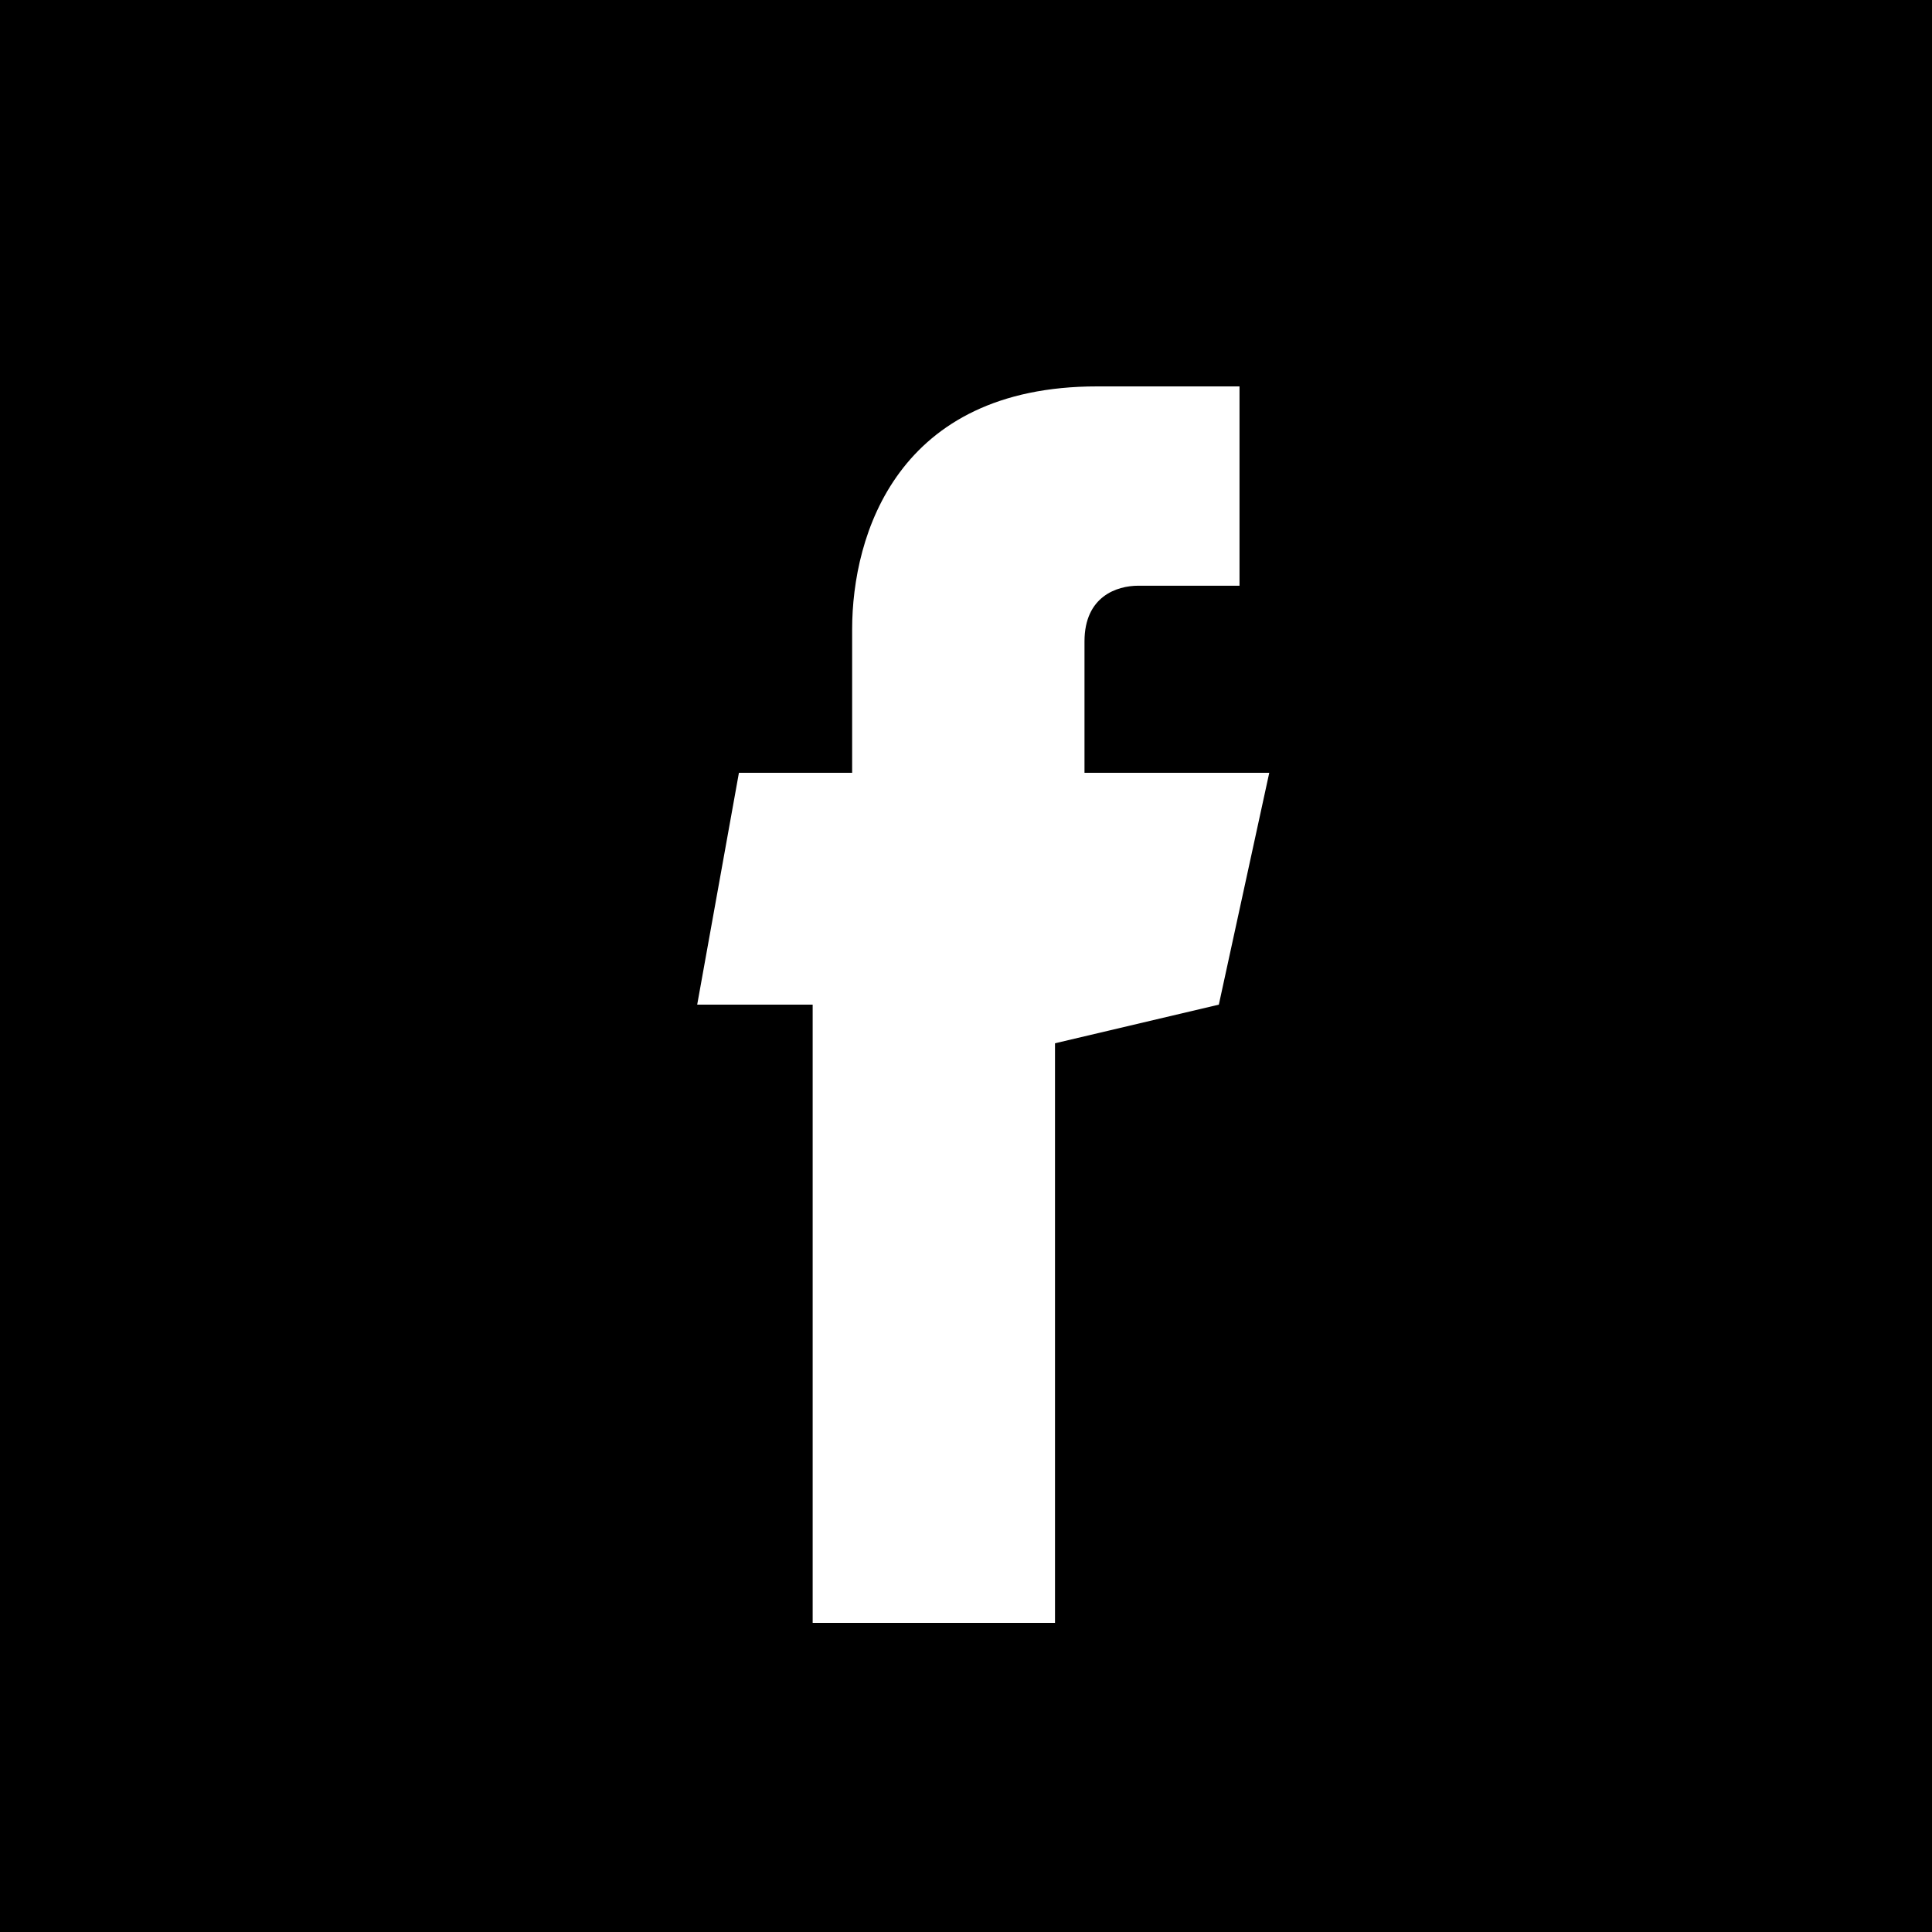
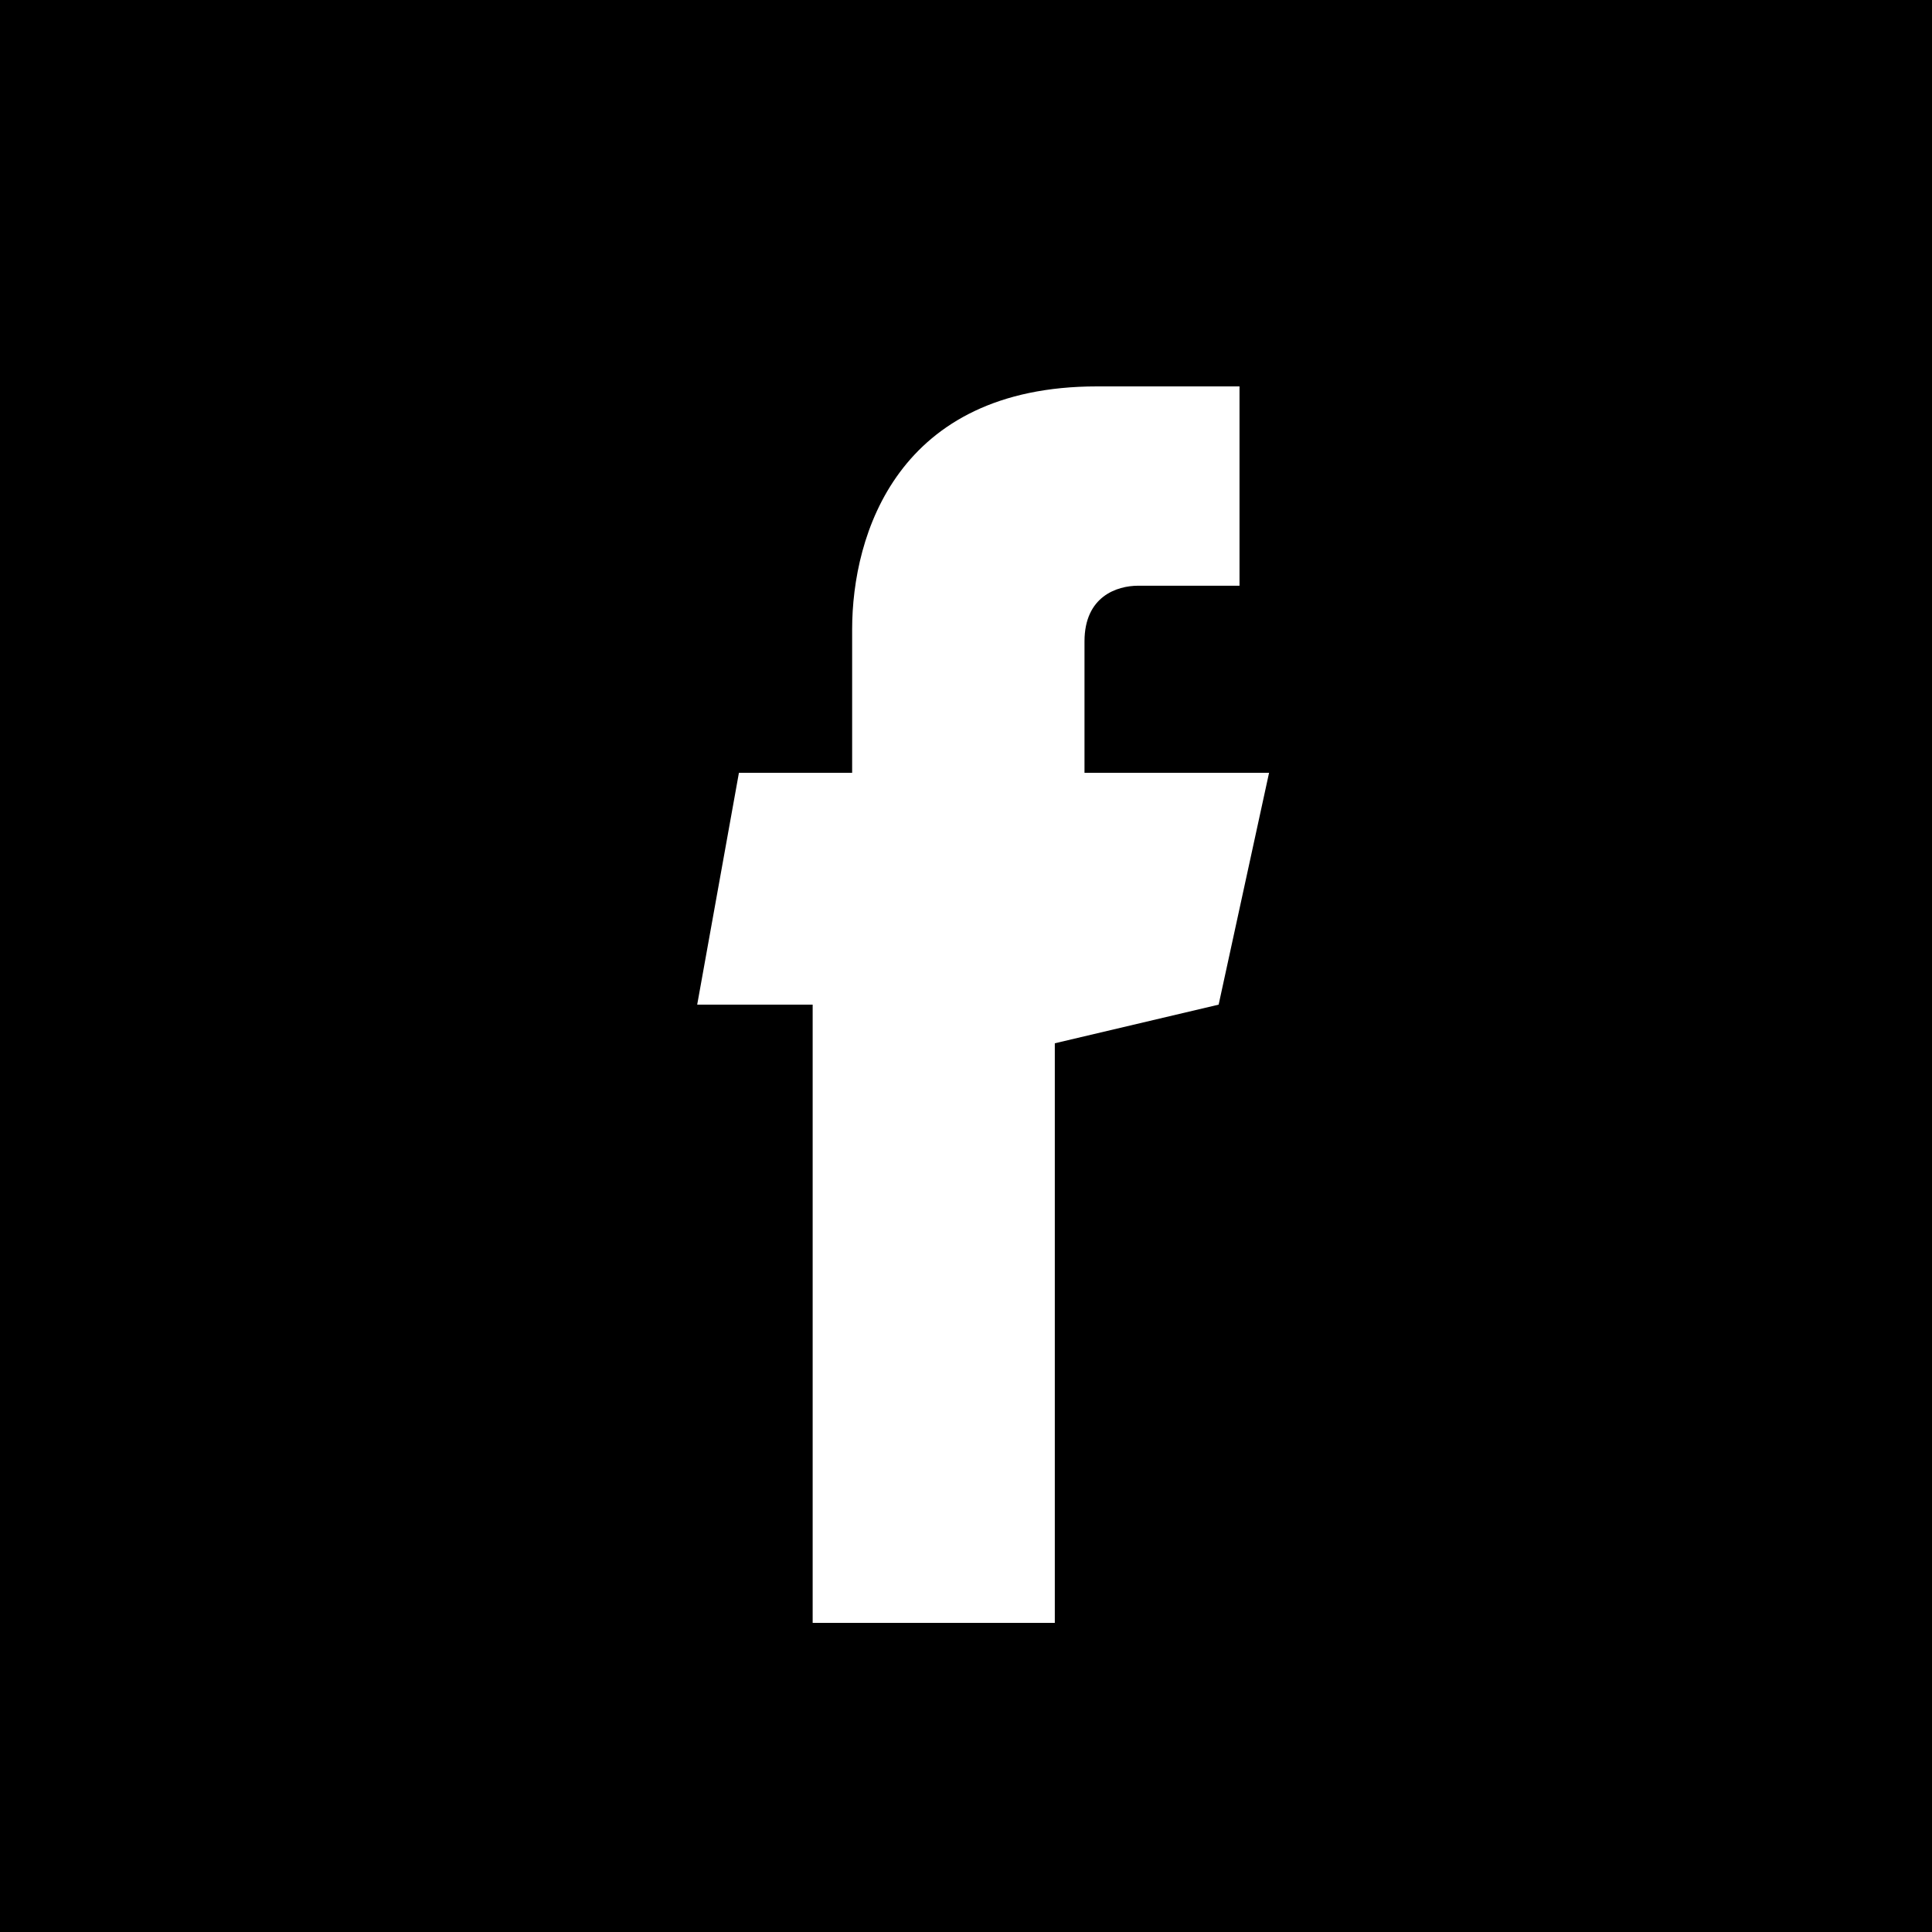
<svg xmlns="http://www.w3.org/2000/svg" viewBox="0 0 30 30" style="background-color:#ffffff00" width="30" height="30">
  <path d="M0 0h30.074v30H0z" />
-   <path d="M19.715 12H16.84V9.96c0-.7.504-.865.834-.865h1.573V6h-2.212c-3.098 0-3.803 2.3-3.803 3.773V12h-1.758l-.648 3.6h1.793v9.6h3.763v-9l2.544-.6.783-3.6z" fill="#fff" />
+   <path d="M19.715 12H16.84V9.96c0-.7.504-.865.834-.865h1.573V6h-2.212c-3.098 0-3.803 2.3-3.803 3.773V12h-1.758l-.648 3.6h1.793v9.6h3.76v-9l2.544-.6.783-3.6z" fill="#fff" />
</svg>
